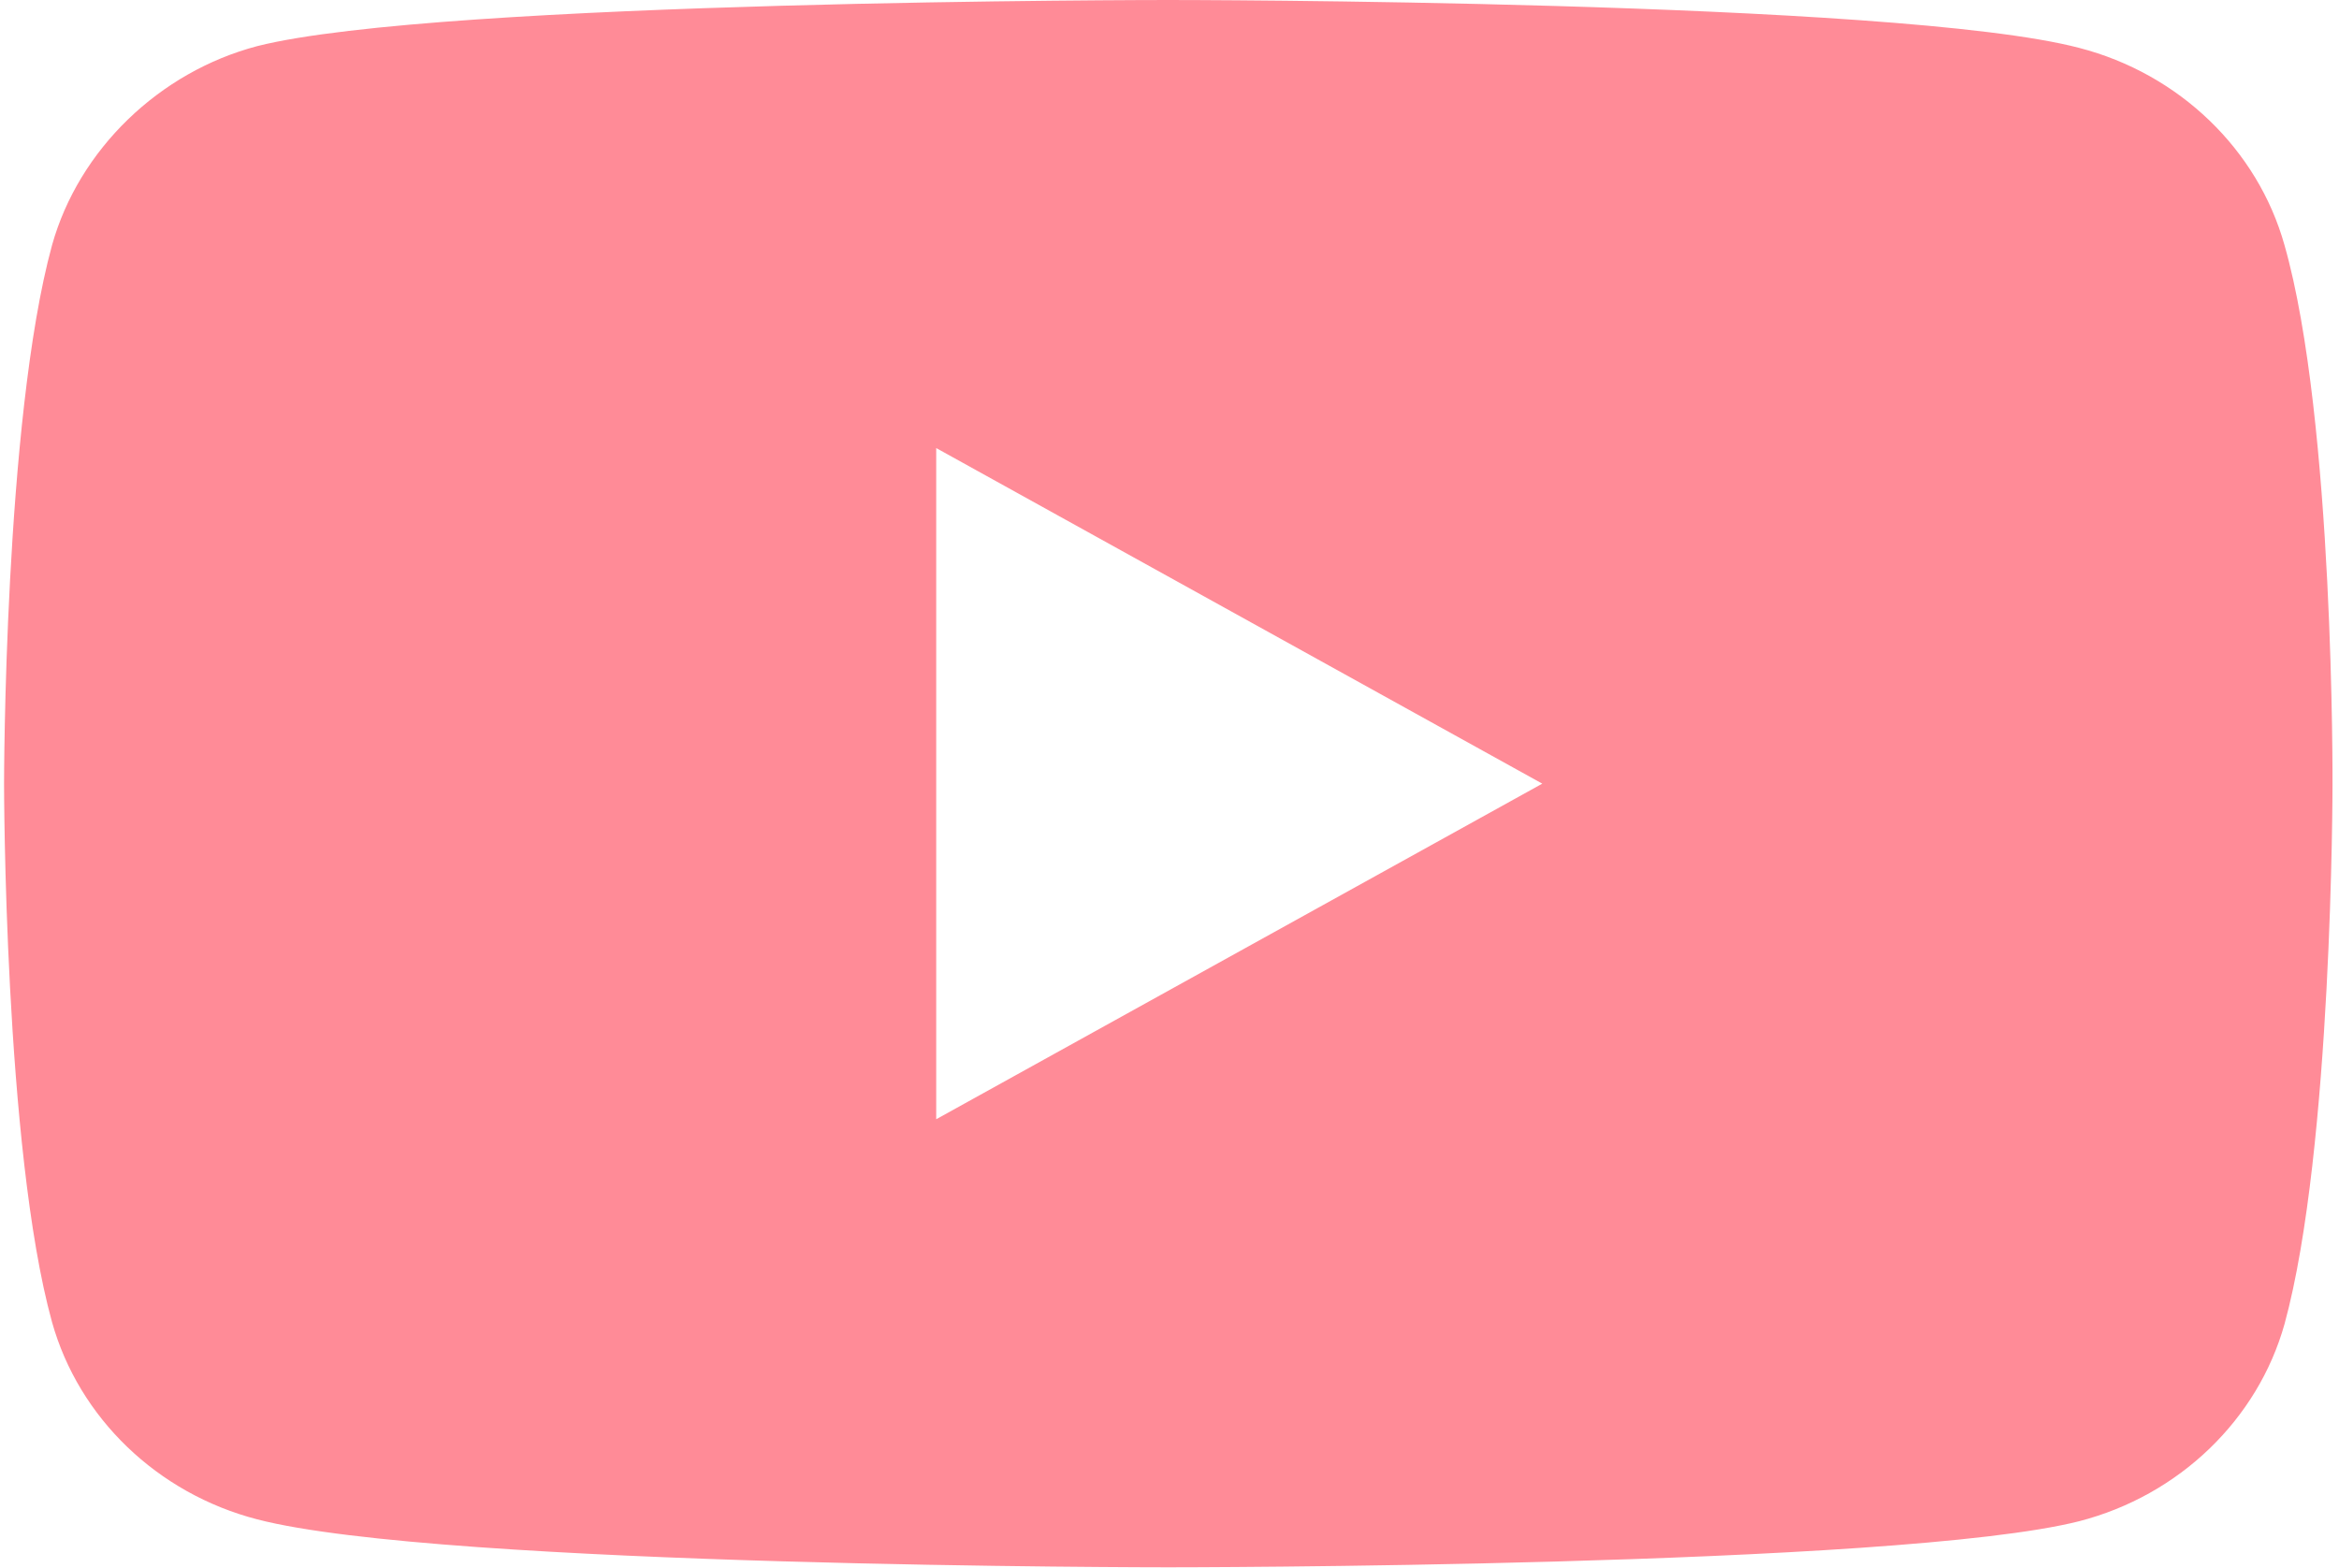
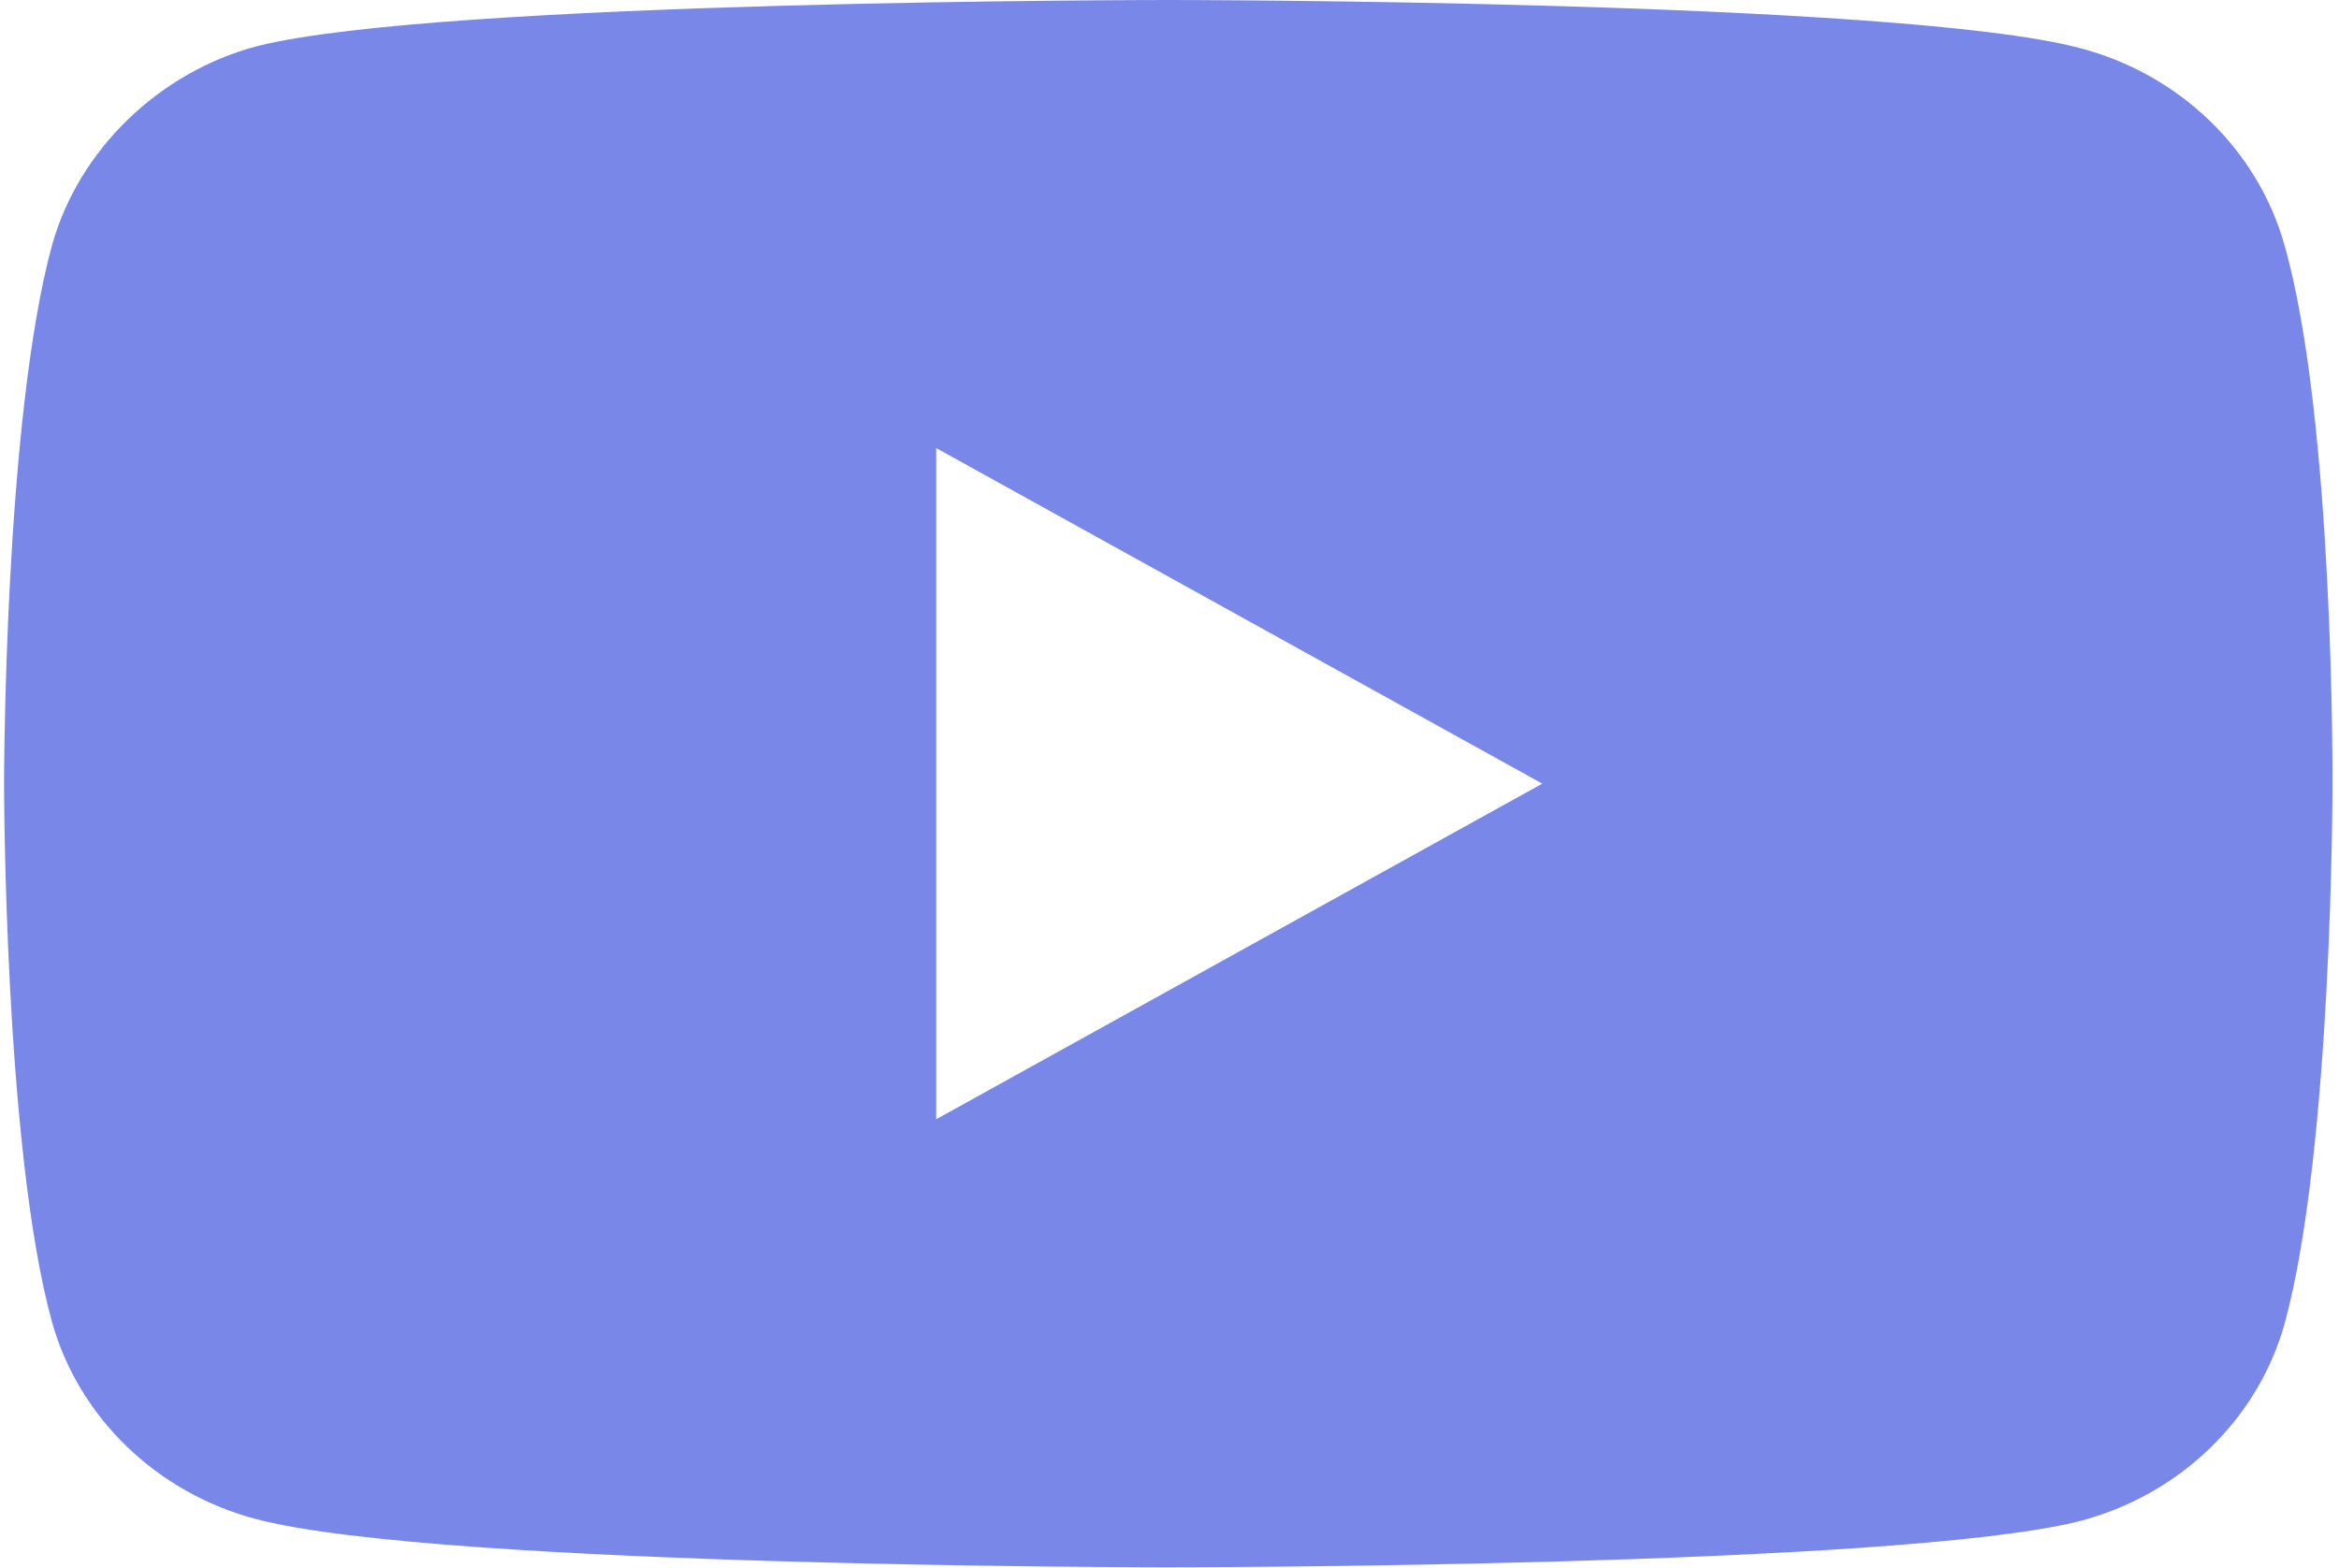
<svg xmlns="http://www.w3.org/2000/svg" width="194" height="130" viewBox="0 0 194 130" fill="none">
-   <path d="M189.482 20.342C187.257 12.388 180.734 6.117 172.461 3.975C157.349 0 96.897 0 96.897 0C96.897 0 36.448 0 21.335 3.825C13.222 5.964 6.539 12.389 4.314 20.342C0.337 34.87 0.337 65 0.337 65C0.337 65 0.337 95.282 4.314 109.658C6.542 117.611 13.063 123.882 21.336 126.023C36.607 130 96.899 130 96.899 130C96.899 130 157.349 130 172.461 126.175C180.735 124.035 187.257 117.764 189.485 109.811C193.461 95.282 193.461 65.153 193.461 65.153C193.461 65.153 193.62 34.87 189.482 20.342ZM77.651 92.835V37.165L127.919 65L77.651 92.835Z" fill="#FF8B97" />
+   <path d="M189.482 20.342C187.257 12.388 180.734 6.117 172.461 3.975C157.349 0 96.897 0 96.897 0C96.897 0 36.448 0 21.335 3.825C13.222 5.964 6.539 12.389 4.314 20.342C0.337 34.87 0.337 65 0.337 65C0.337 65 0.337 95.282 4.314 109.658C6.542 117.611 13.063 123.882 21.336 126.023C36.607 130 96.899 130 96.899 130C96.899 130 157.349 130 172.461 126.175C180.735 124.035 187.257 117.764 189.485 109.811C193.461 95.282 193.461 65.153 193.461 65.153C193.461 65.153 193.62 34.87 189.482 20.342ZM77.651 92.835V37.165L127.919 65L77.651 92.835Z" fill="#7988e8" />
</svg>
